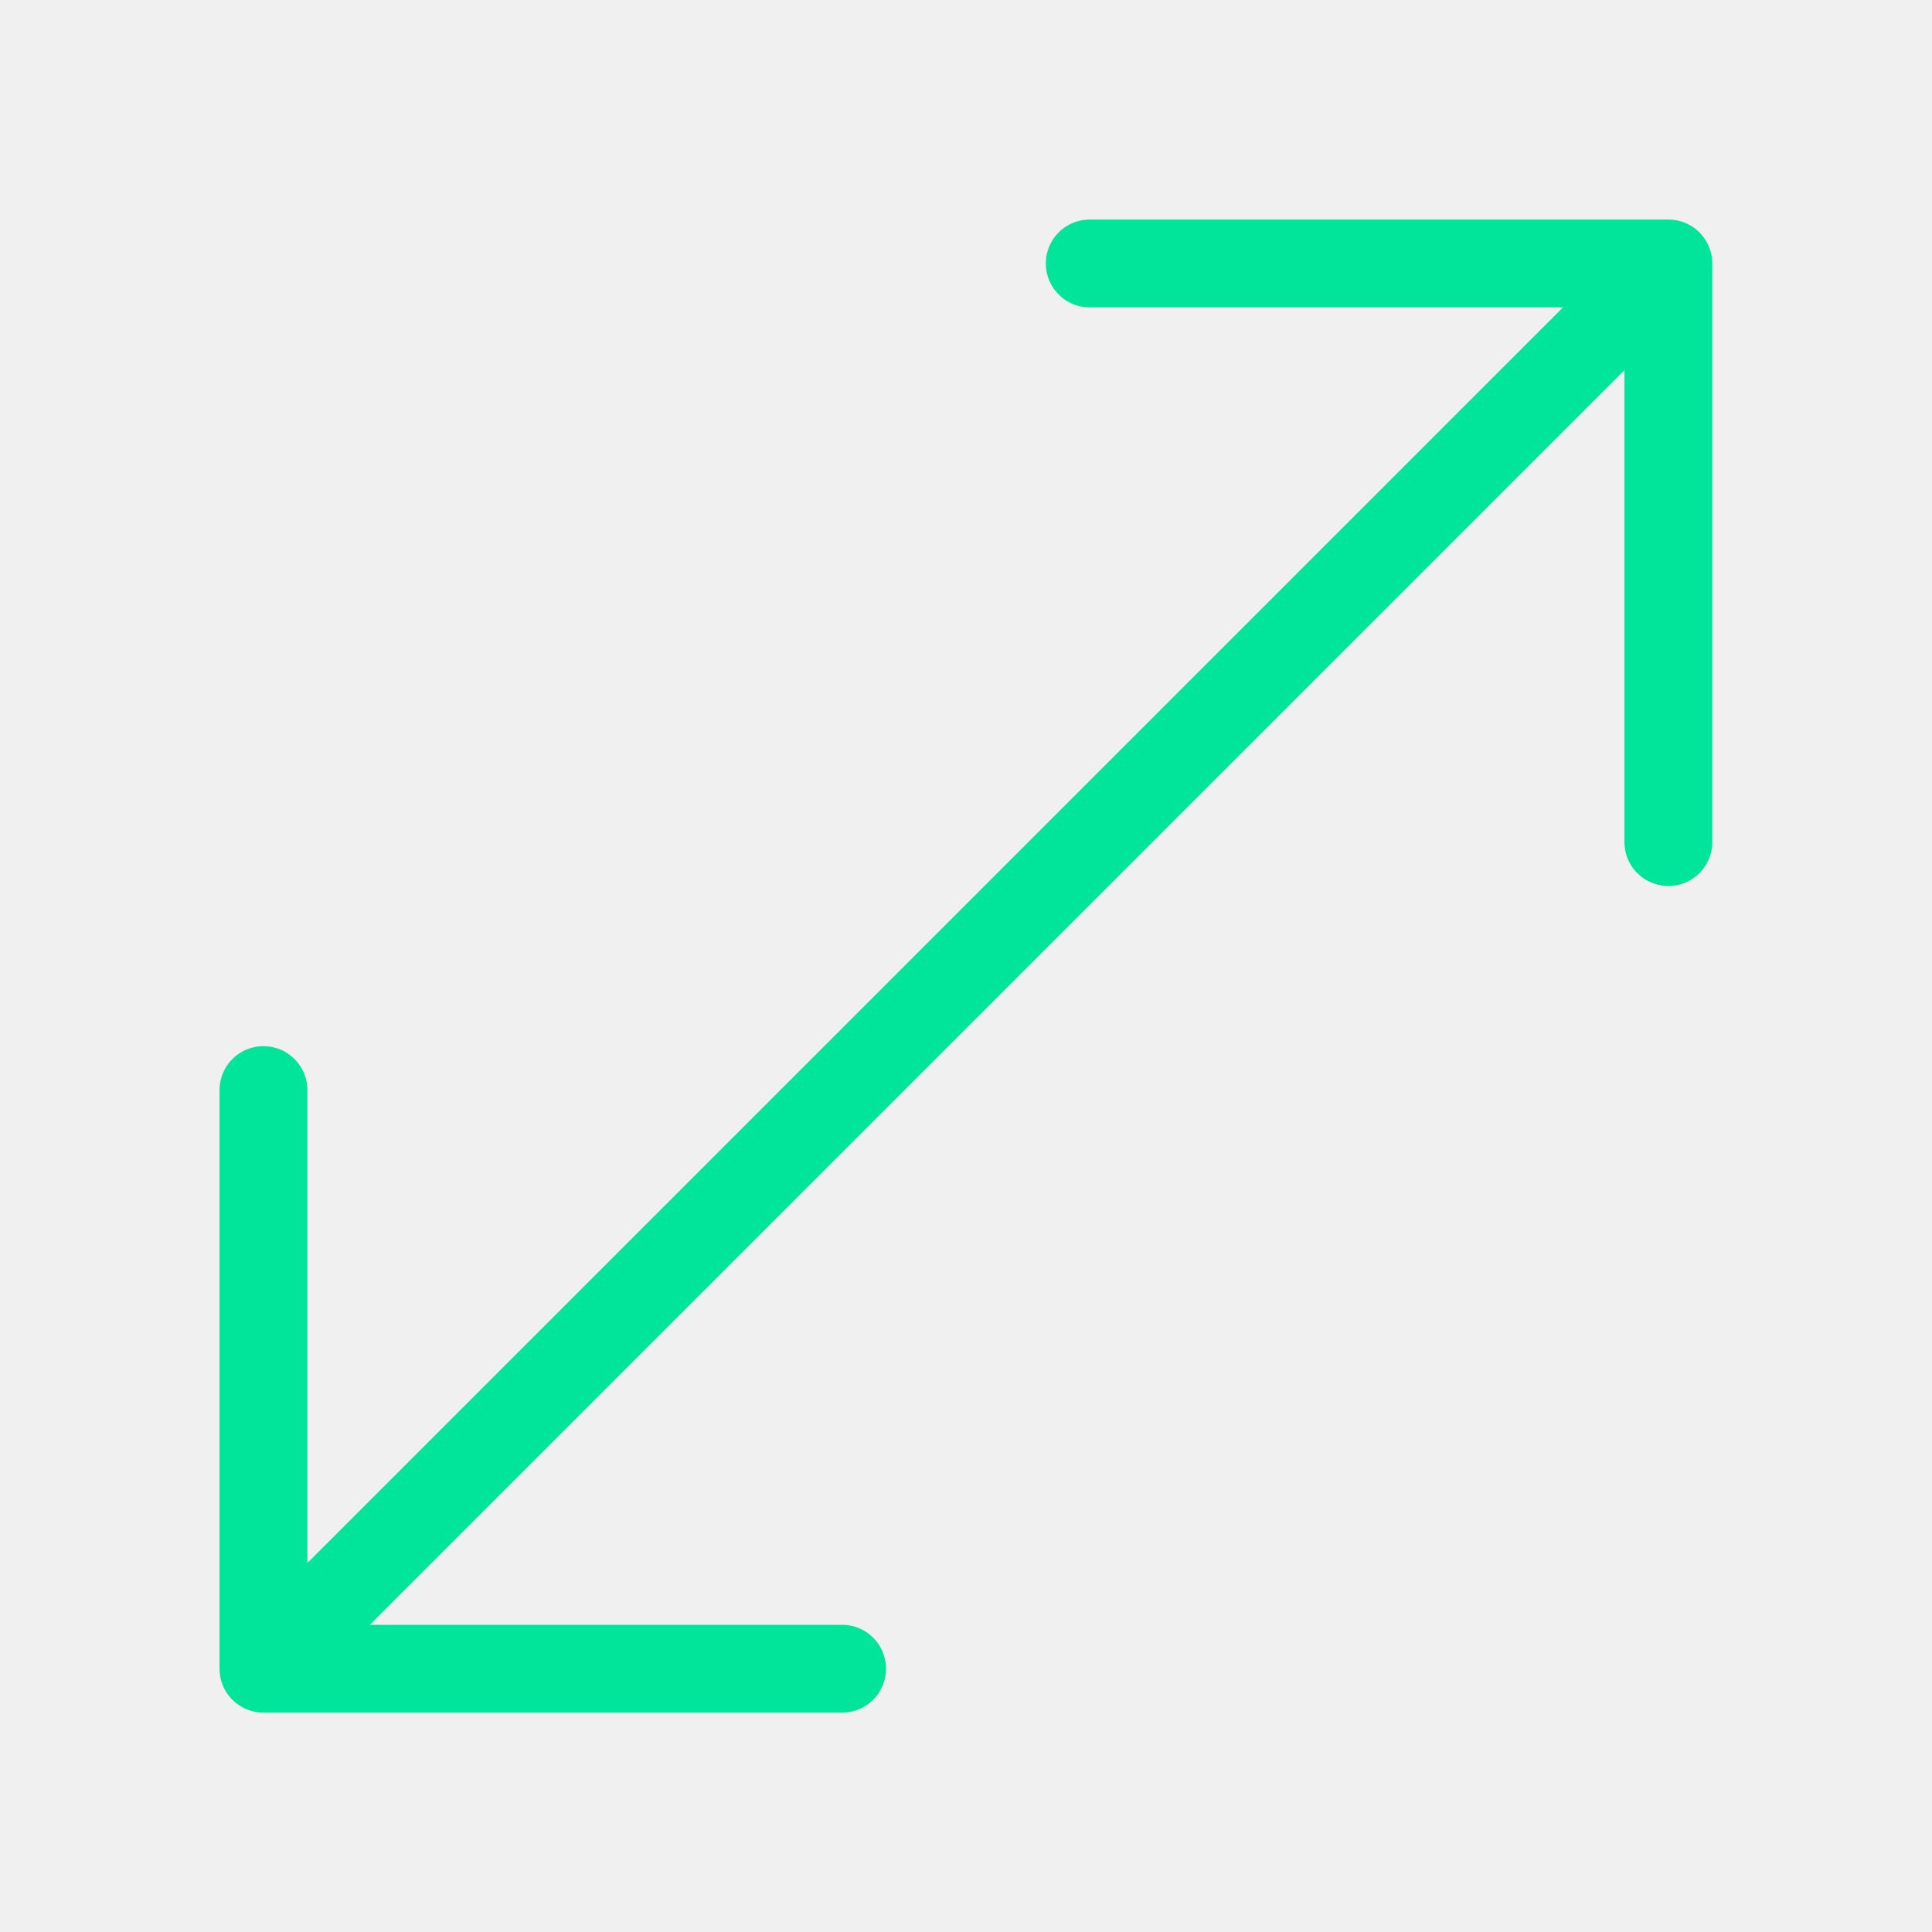
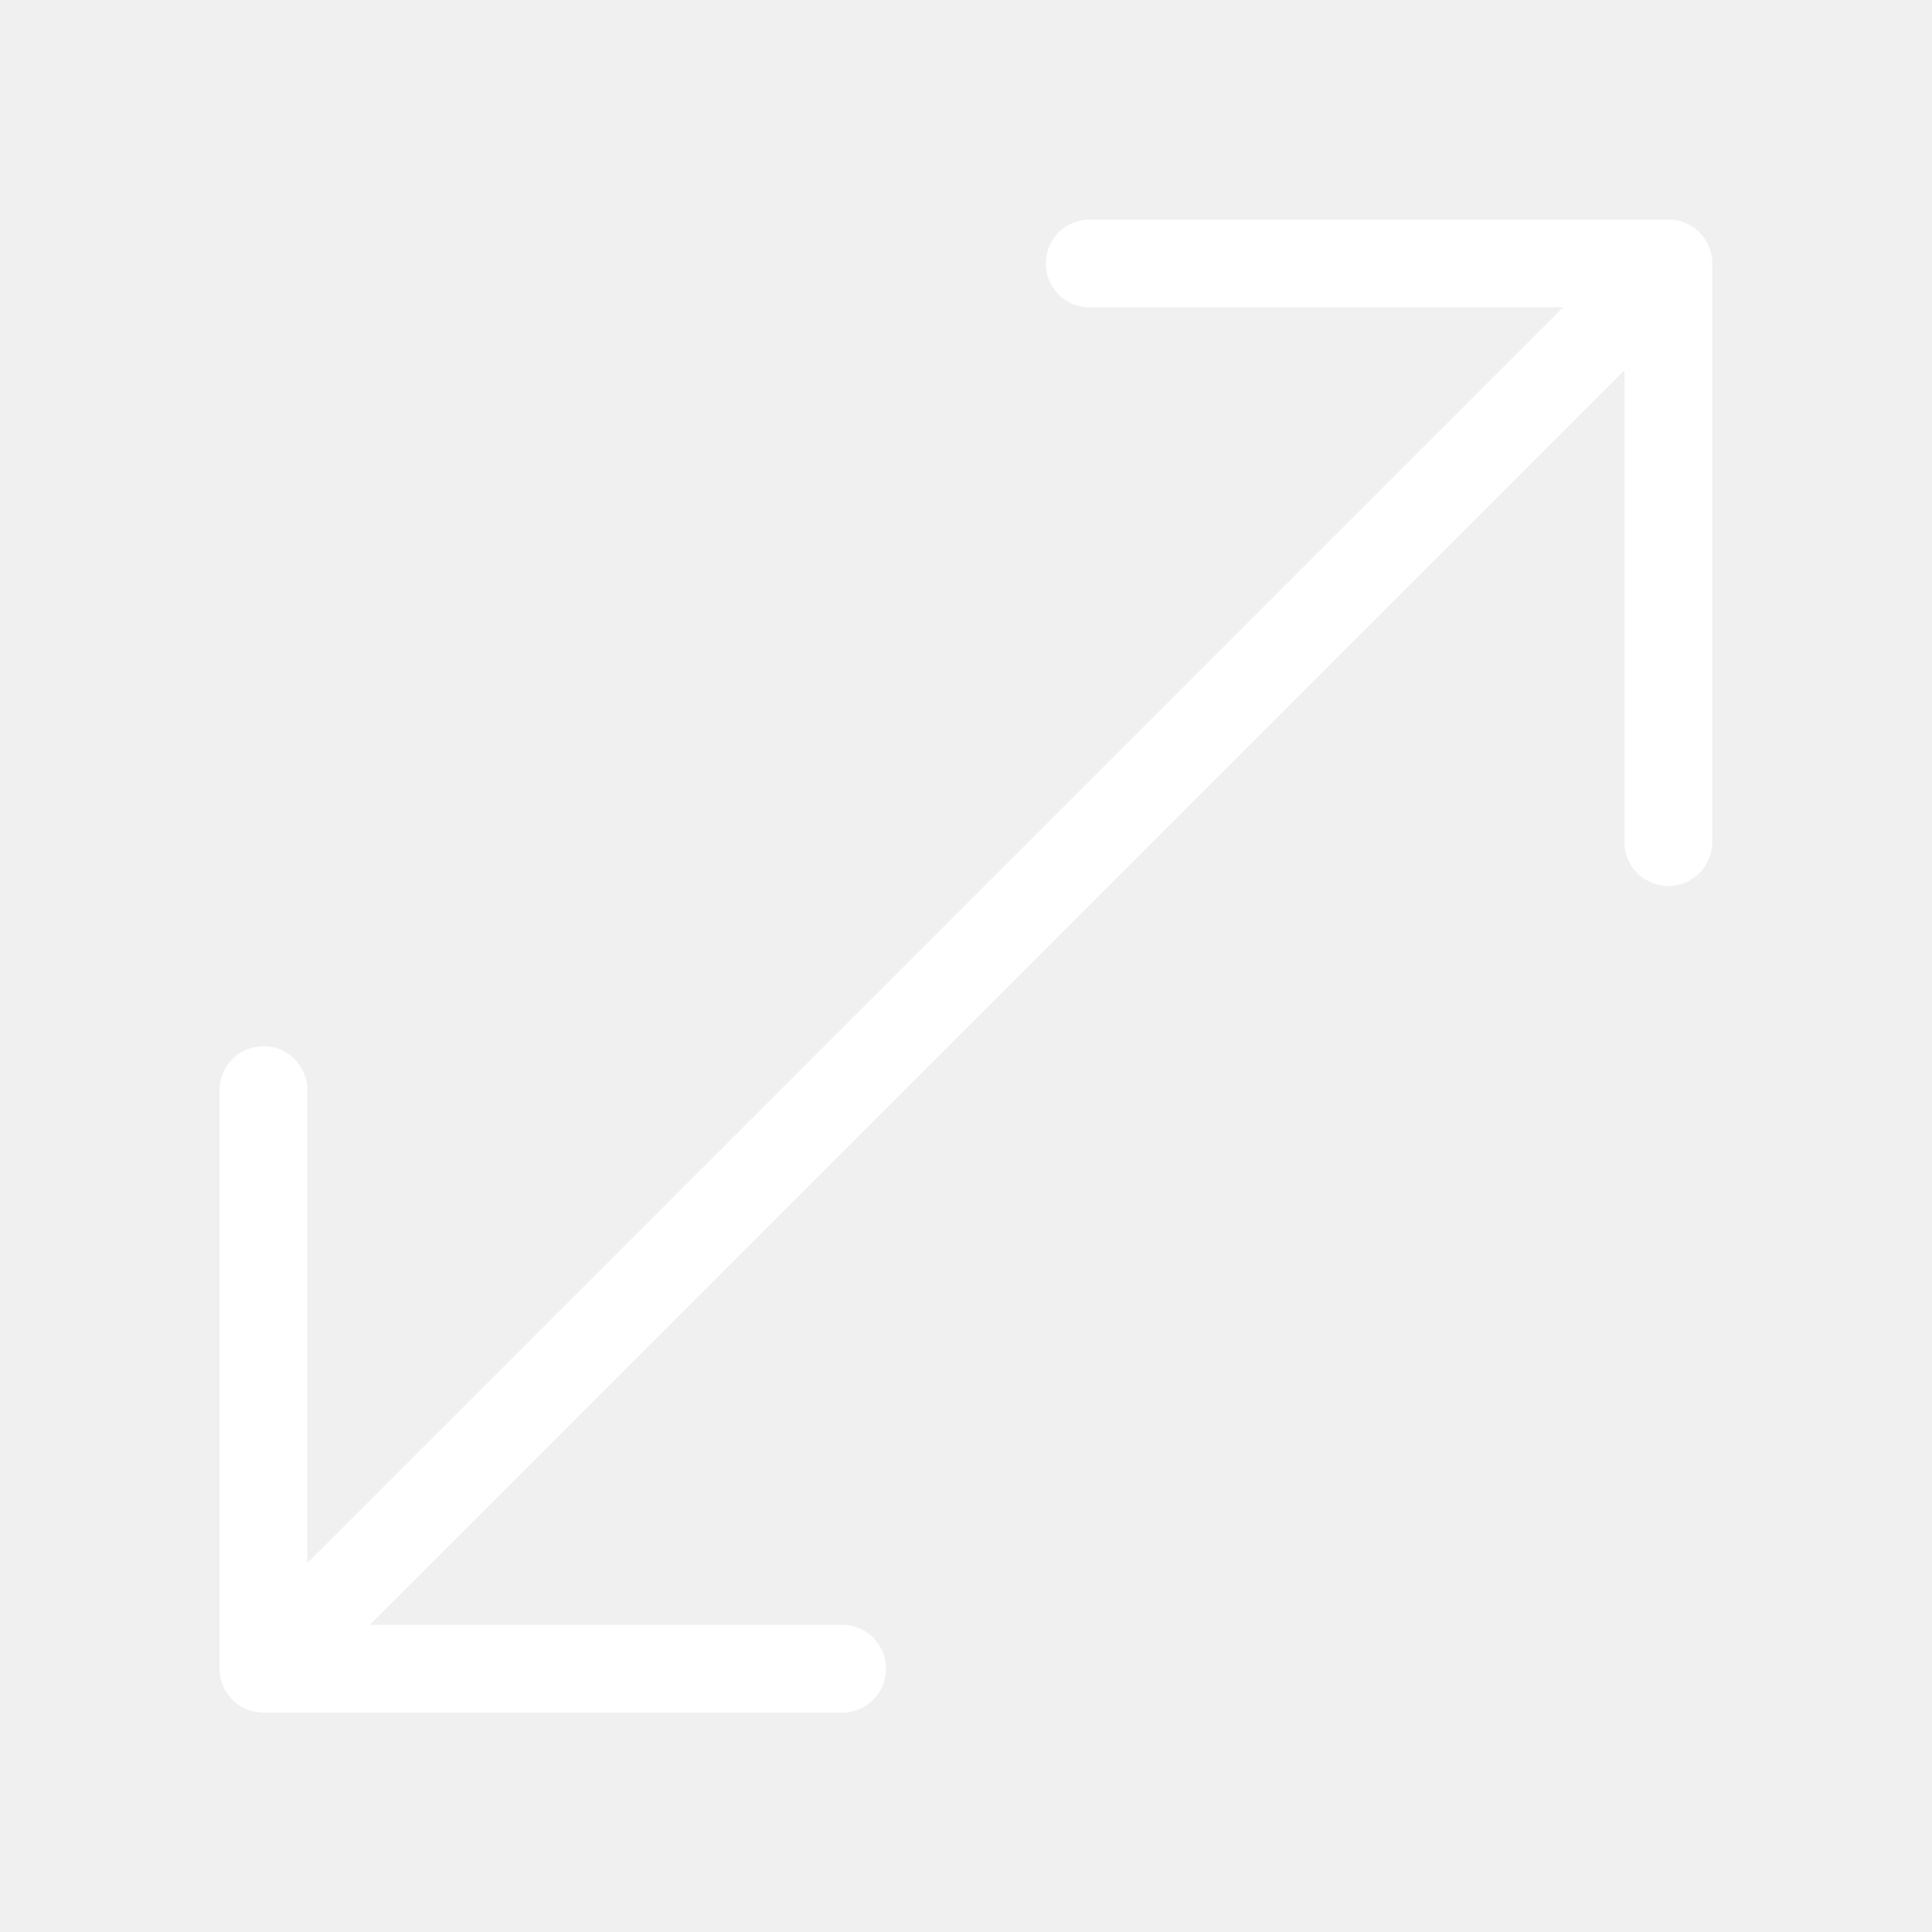
<svg xmlns="http://www.w3.org/2000/svg" width="22" height="22" viewBox="0 0 22 22" fill="none">
-   <path d="M9.589 19.002H3V12.413" stroke="#00E599" stroke-linecap="round" stroke-linejoin="round" />
-   <path d="M18.998 9.589V3H12.409" stroke="#00E599" stroke-linecap="round" stroke-linejoin="round" />
-   <path d="M3.405 18.601L18.601 3.405" stroke="#00E599" stroke-linecap="round" stroke-linejoin="round" />
+   <path d="M9.589 19.002H3V12.413" stroke="#FFFFFF" stroke-linecap="round" stroke-linejoin="round" />
+   <path d="M18.998 9.589V3H12.409" stroke="#FFFFFF" stroke-linecap="round" stroke-linejoin="round" />
+   <path d="M3.405 18.601L18.601 3.405" stroke="#FFFFFF" stroke-linecap="round" stroke-linejoin="round" />
</svg>
